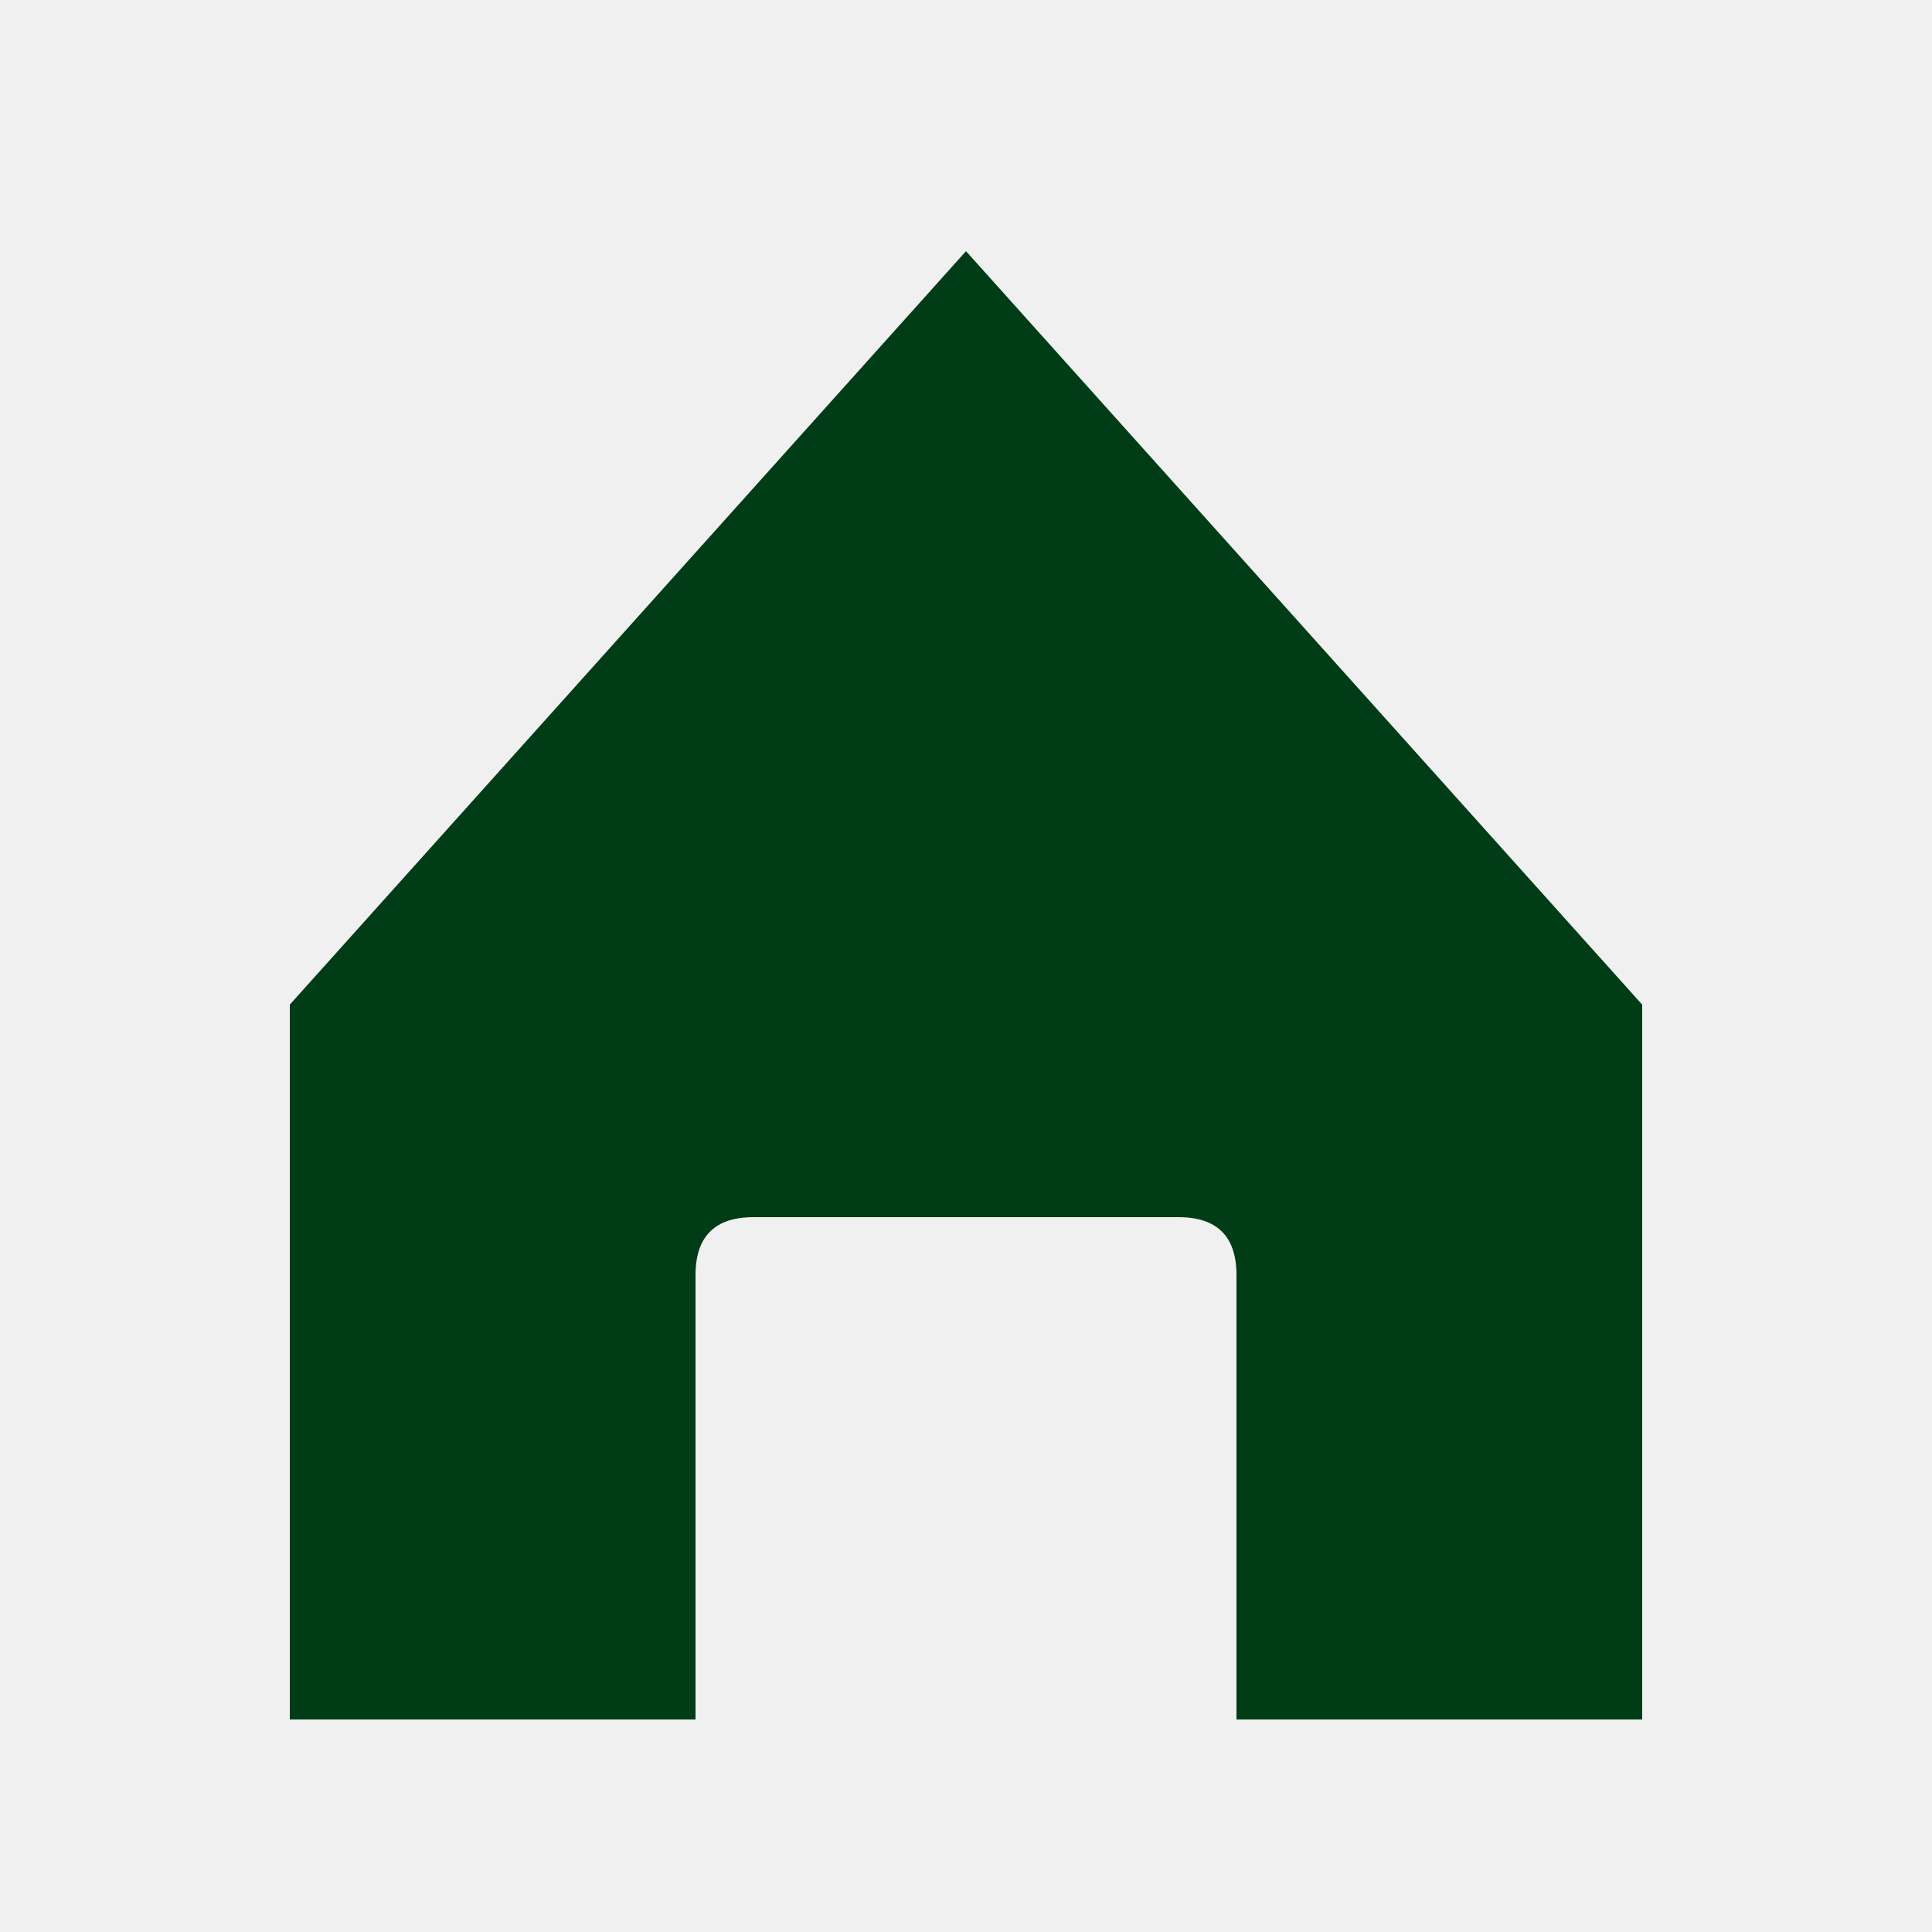
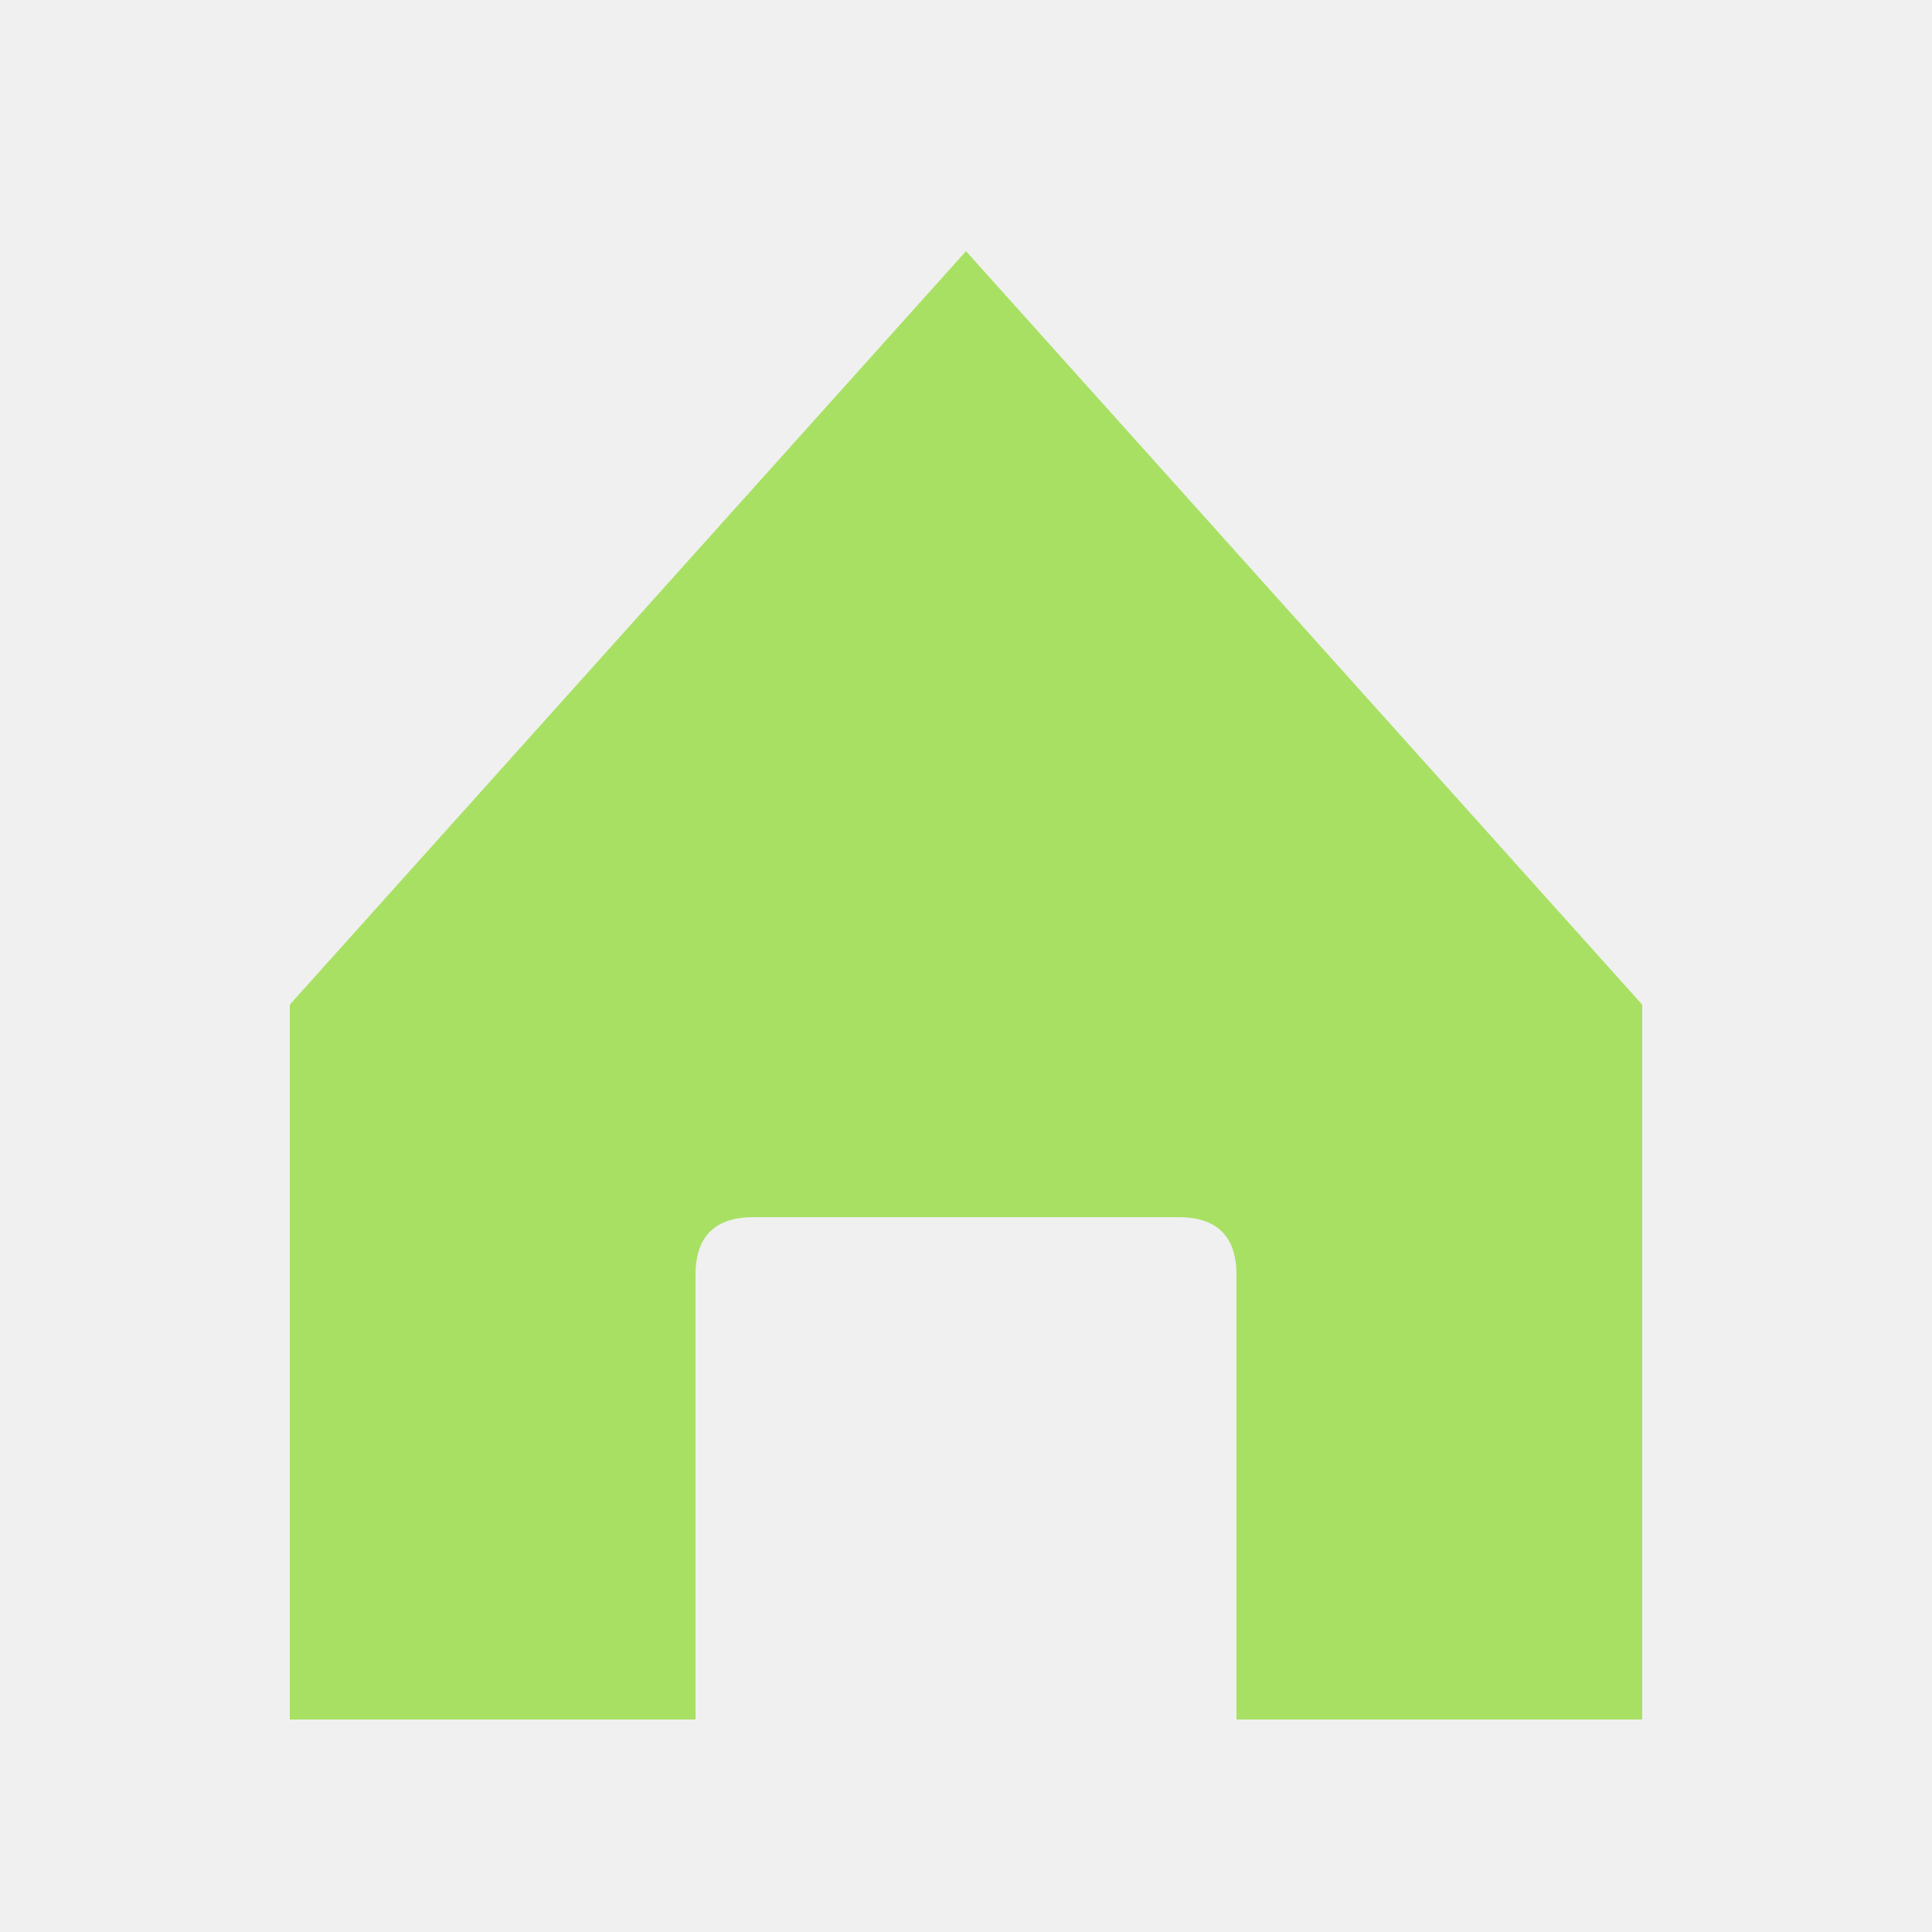
<svg xmlns="http://www.w3.org/2000/svg" viewBox="0 0 100 100">
  <style>
-     .house { fill: #003c16; }
-     @media (prefers-color-scheme: dark) {
-       .house { fill: #ffffff; }
-     }
+     .house { fill: #a8e063; }
  </style>
  <path class="house" fill-rule="evenodd" d="M15 52 L50 13 L85 52 L85 89 L15 89 Z M36 89 L36 66 Q36 63 39 63 L61 63 Q64 63 64 66 L64 89 Z" />
</svg>
